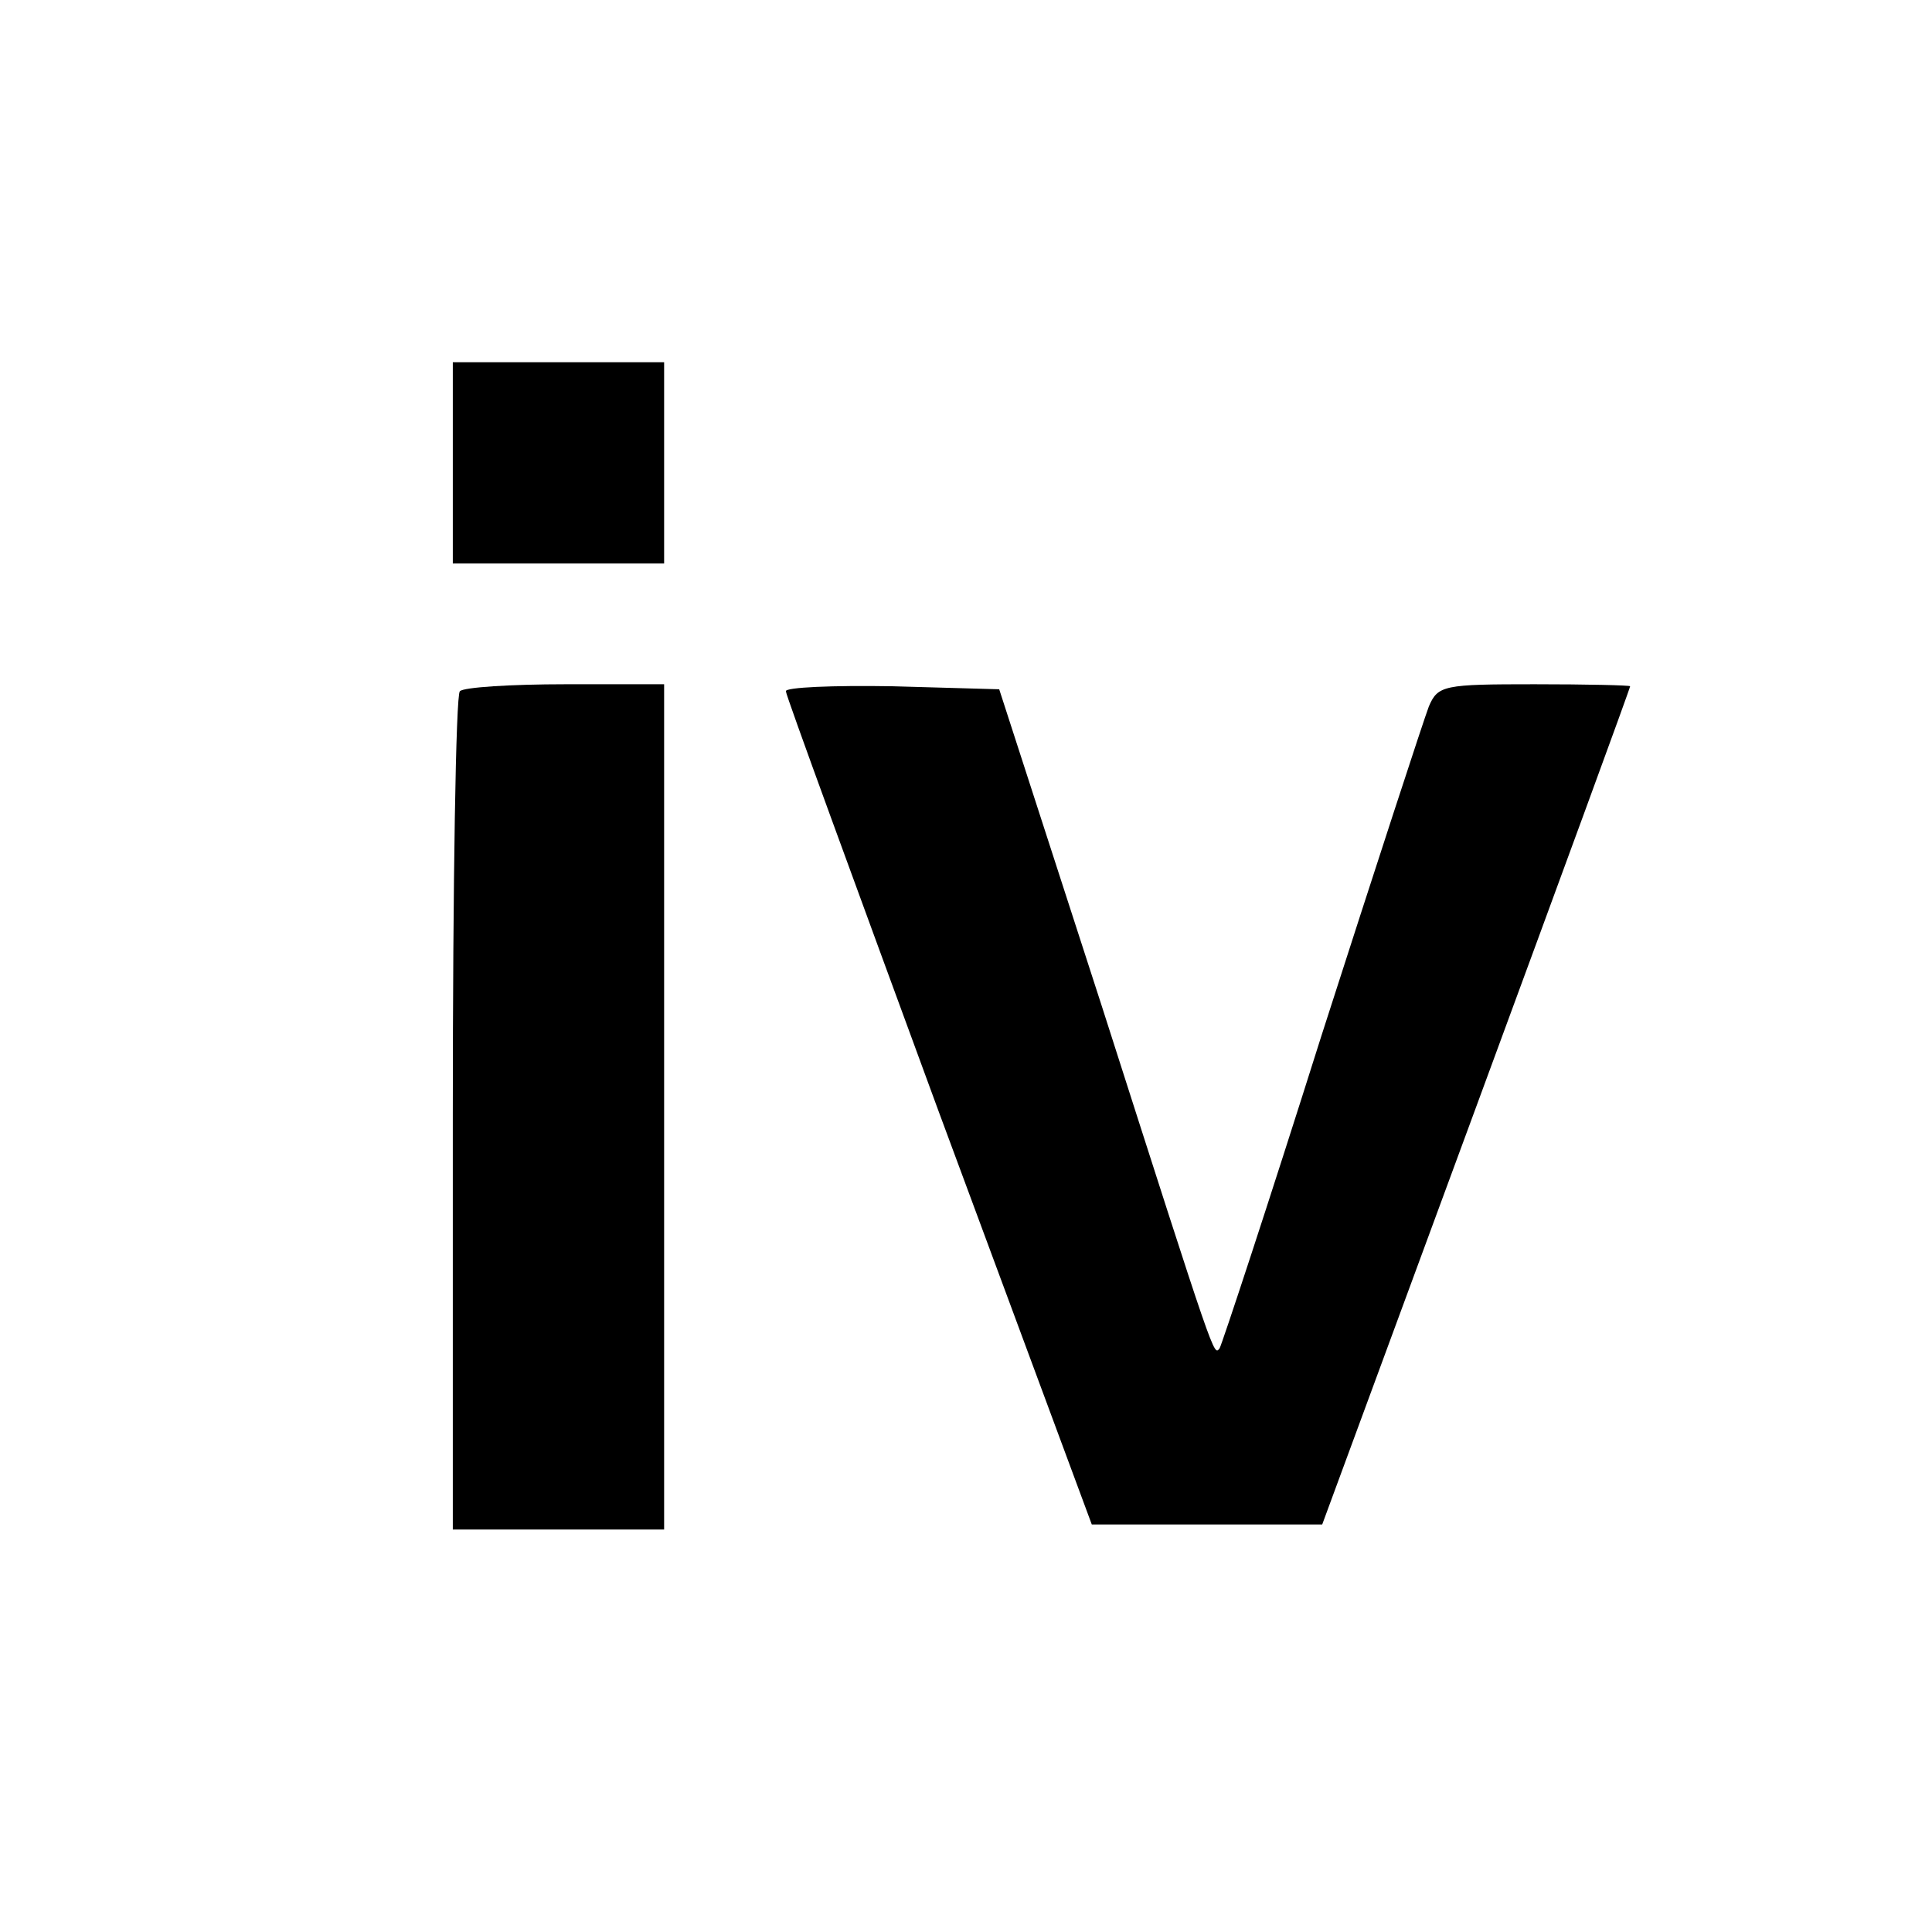
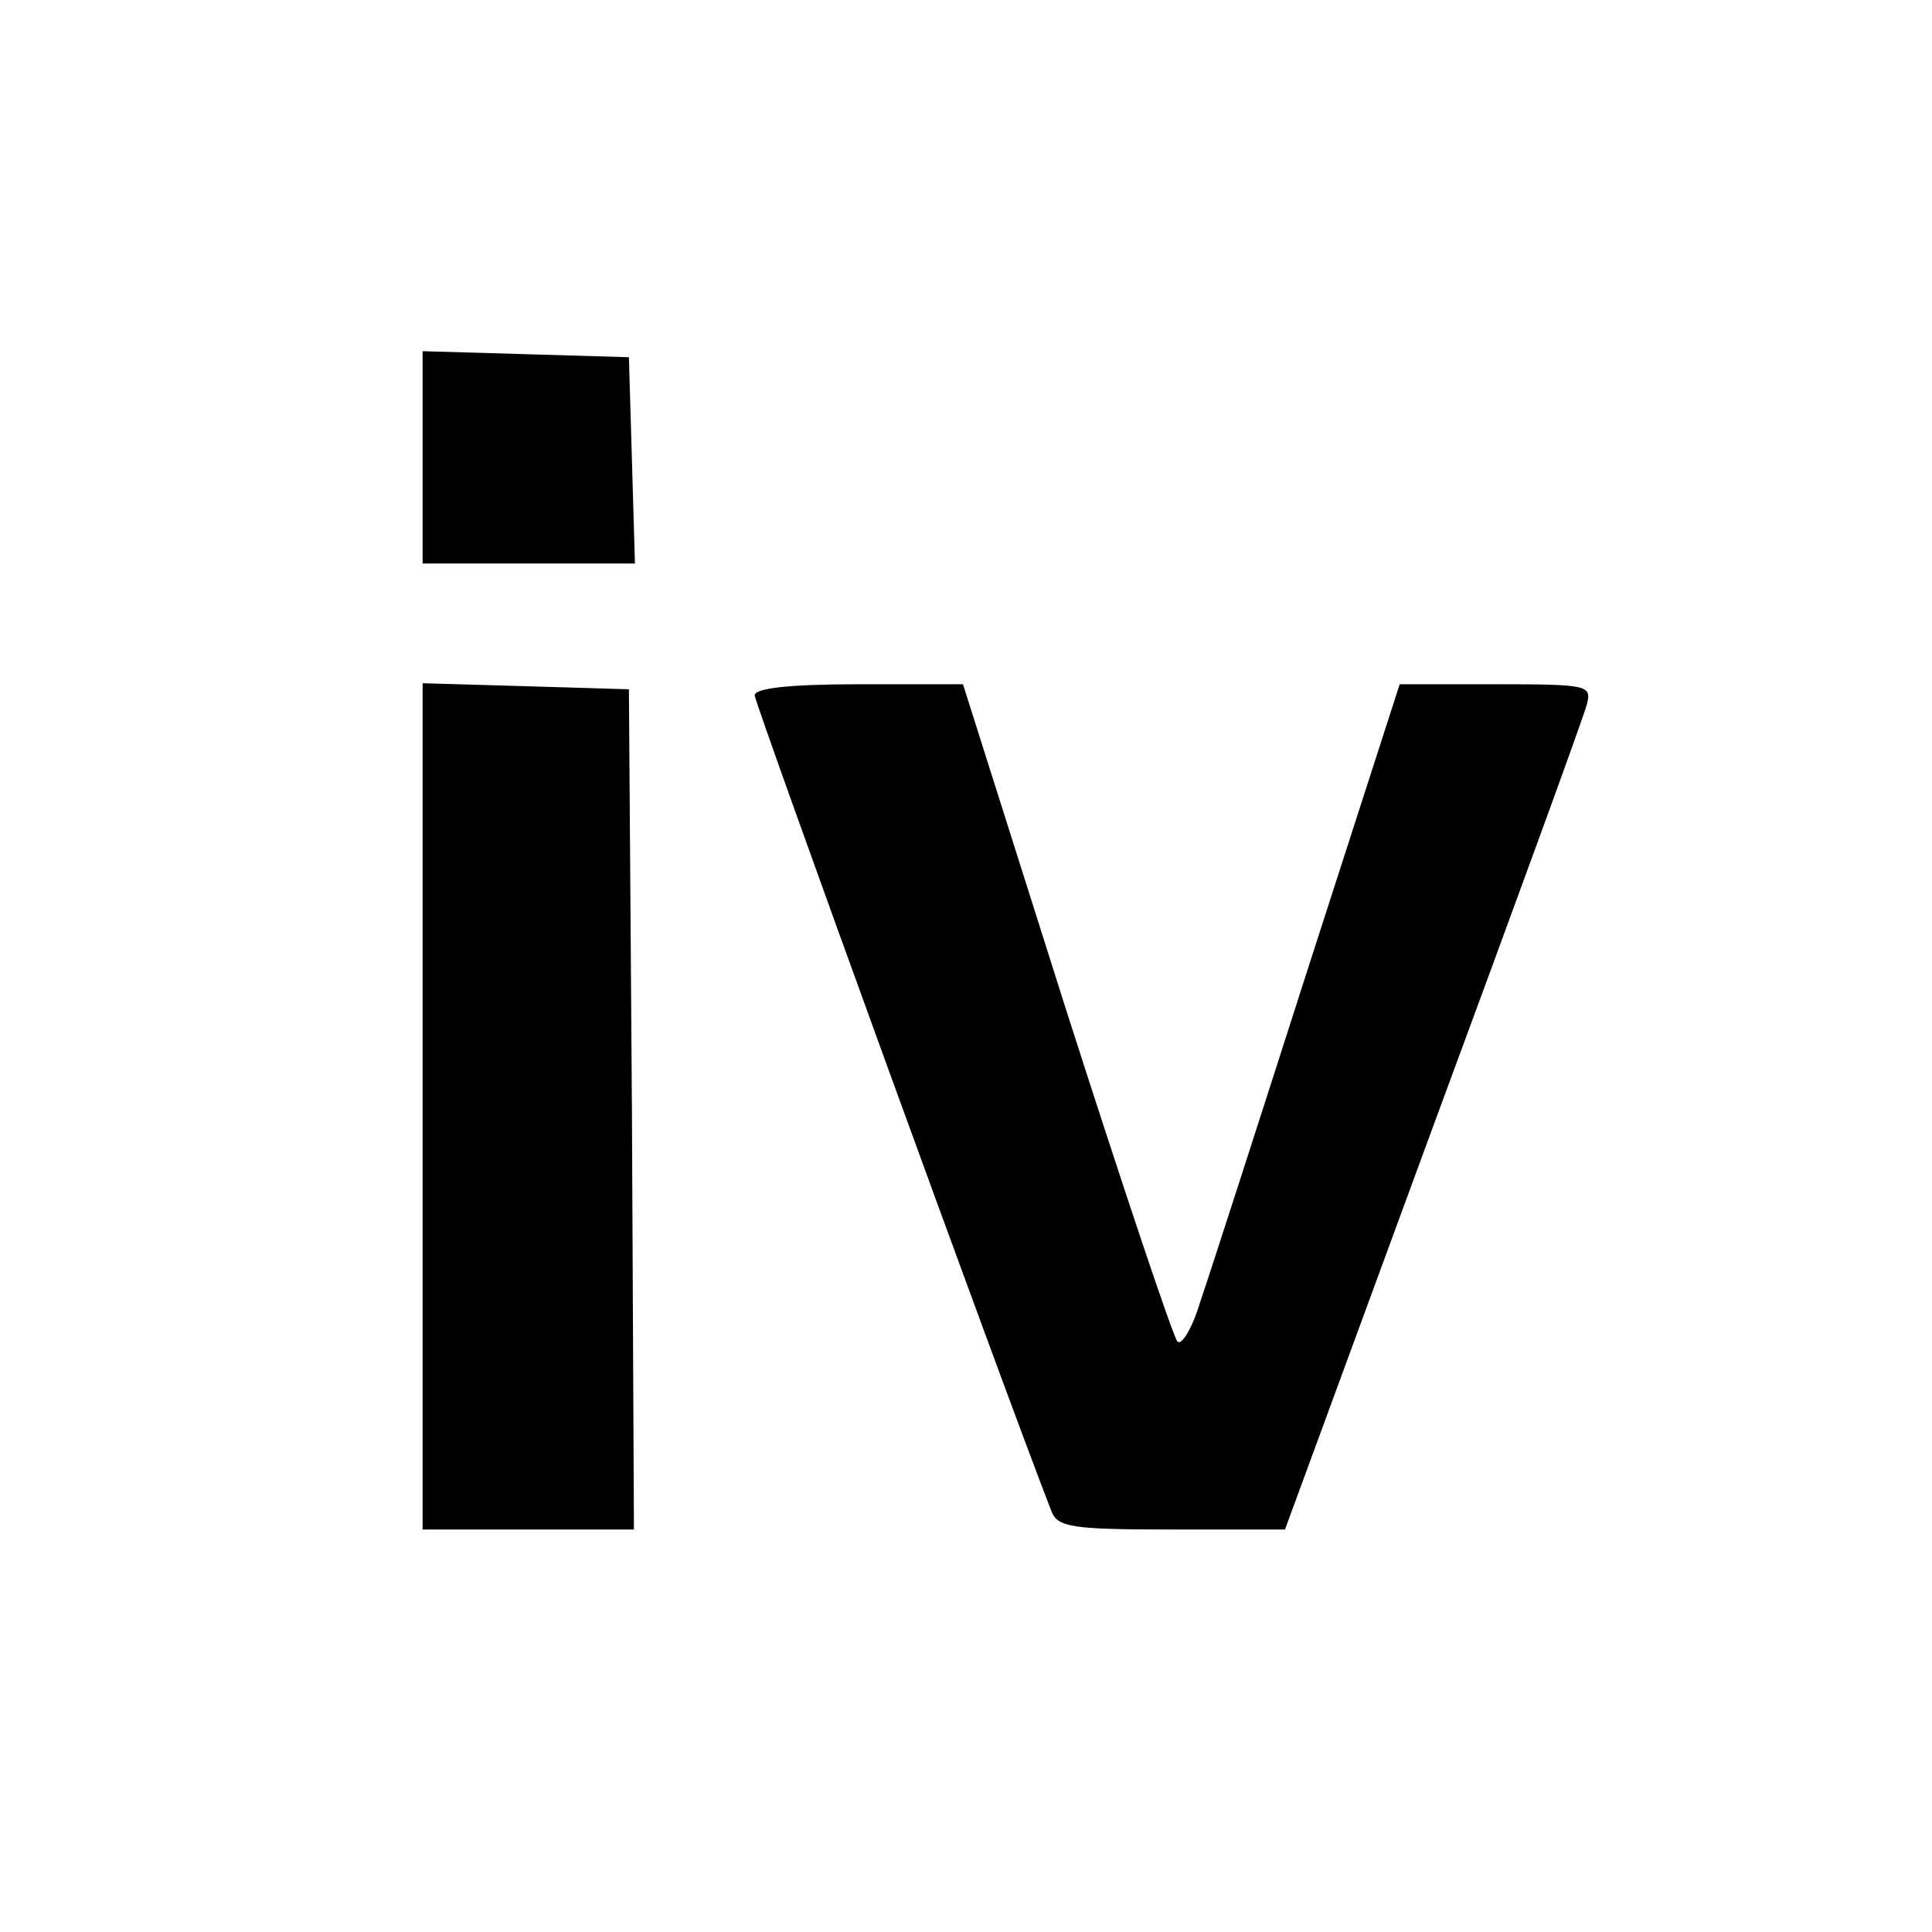
<svg xmlns="http://www.w3.org/2000/svg" version="1.0" width="192pt" height="192pt" viewBox="0 0 192 192" preserveAspectRatio="xMidYMid meet">
  <g transform="translate(0,192) scale(0.1,-0.1)" fill="#000000" stroke="none">
-     <path d="M450 1460 l0 -100 105 0 105 0 0 100 0 100 -105 0 -105 0 0 -100z" />
-     <path d="M457 1233 c-4 -3 -7 -192 -7 -420 l0 -413 105 0 105 0 0 420 0 420 -98 0 c-54 0 -102 -3 -105 -7z" />
-     <path d="M781 1233 c0 -4 69 -192 152 -418 l152 -410 114 0 115 0 153 415 c84 228 153 416 153 418 0 1 -43 2 -95 2 -90 0 -96 -1 -105 -22 -5 -13 -53 -160 -107 -328 -53 -168 -99 -307 -101 -310 -6 -7 -3 -16 -117 340 l-102 315 -106 3 c-59 1 -107 -1 -106 -5z" />
+     <path d="M420 1465 l0 -105 105 0 106 0 -3 103 -3 102 -102 3 -103 3 0 -106z" />
+     <path d="M420 820 l0 -420 105 0 105 0 -2 418 -3 417 -102 3 -103 3 0 -421z" />
+     <path d="M750 1229 c0 -8 248 -691 295 -811 6 -16 22 -18 120 -18 l112 0 147 400 c81 219 150 408 153 420 5 19 1 20 -90 20 l-96 0 -91 -282 c-50 -156 -98 -305 -107 -331 -8 -27 -19 -45 -23 -40 -4 4 -54 153 -111 331 l-102 322 -104 0 c-69 0 -103 -4 -103 -11z" />
  </g>
</svg>
